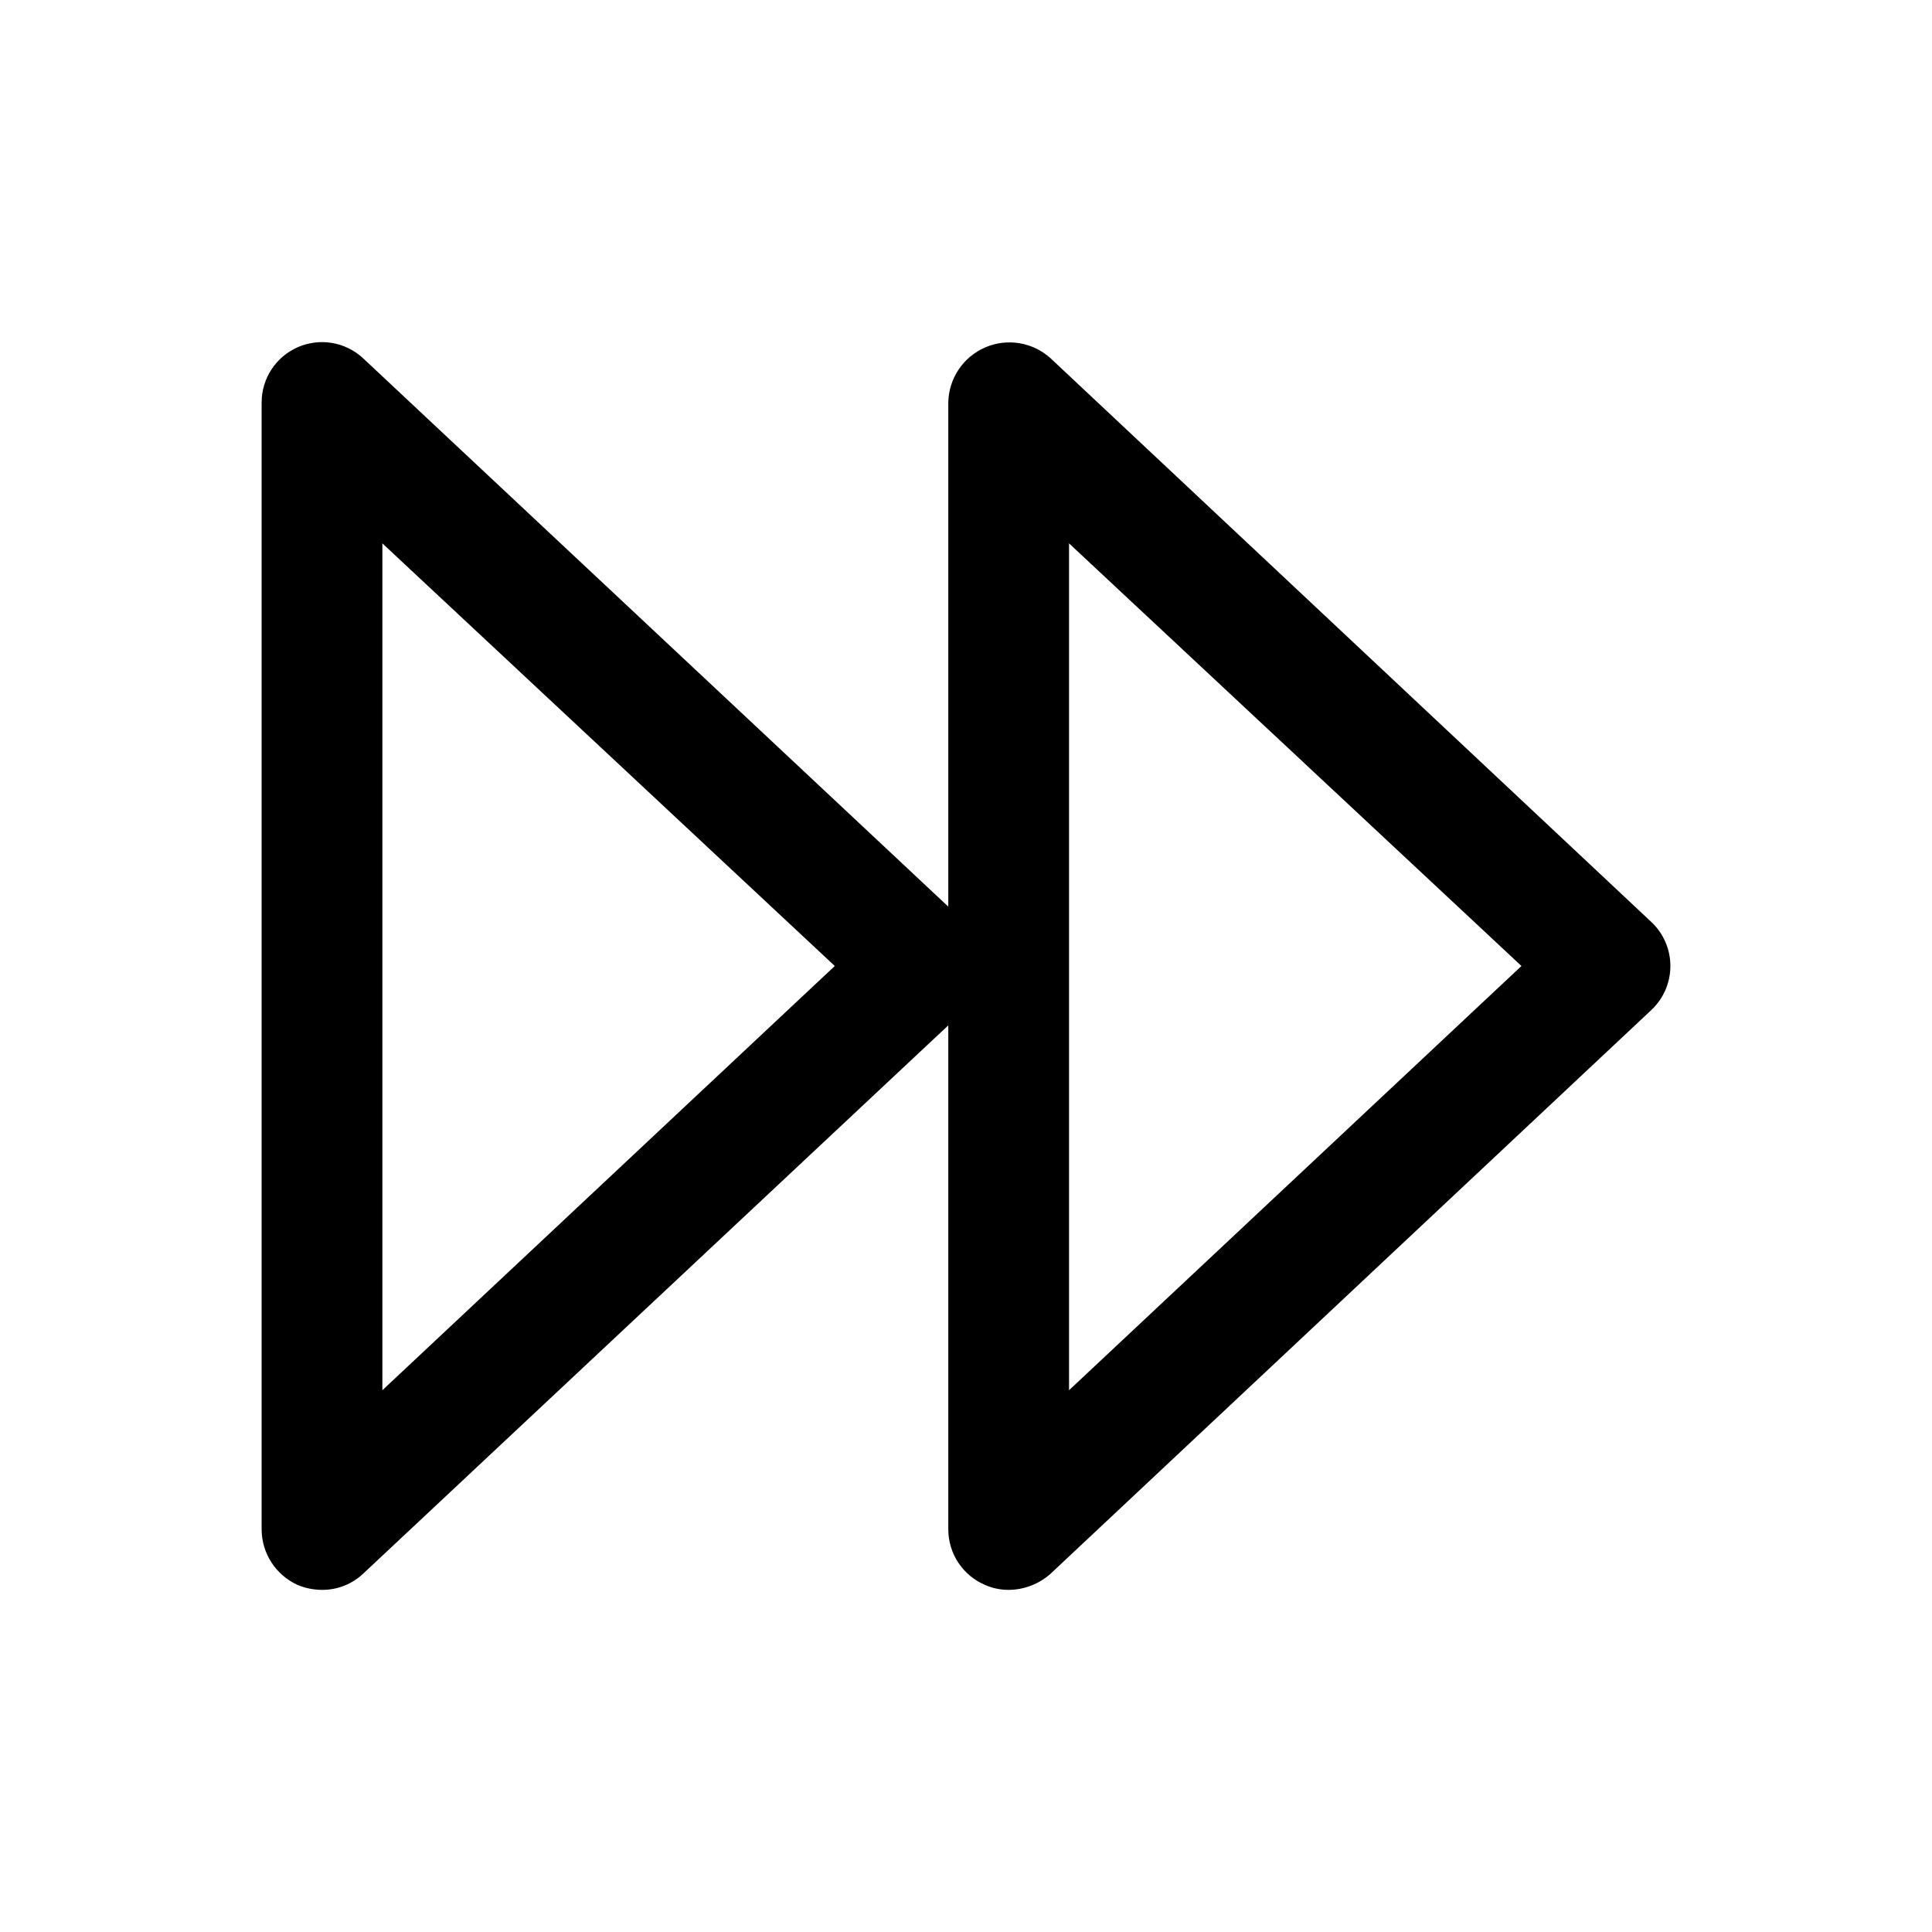
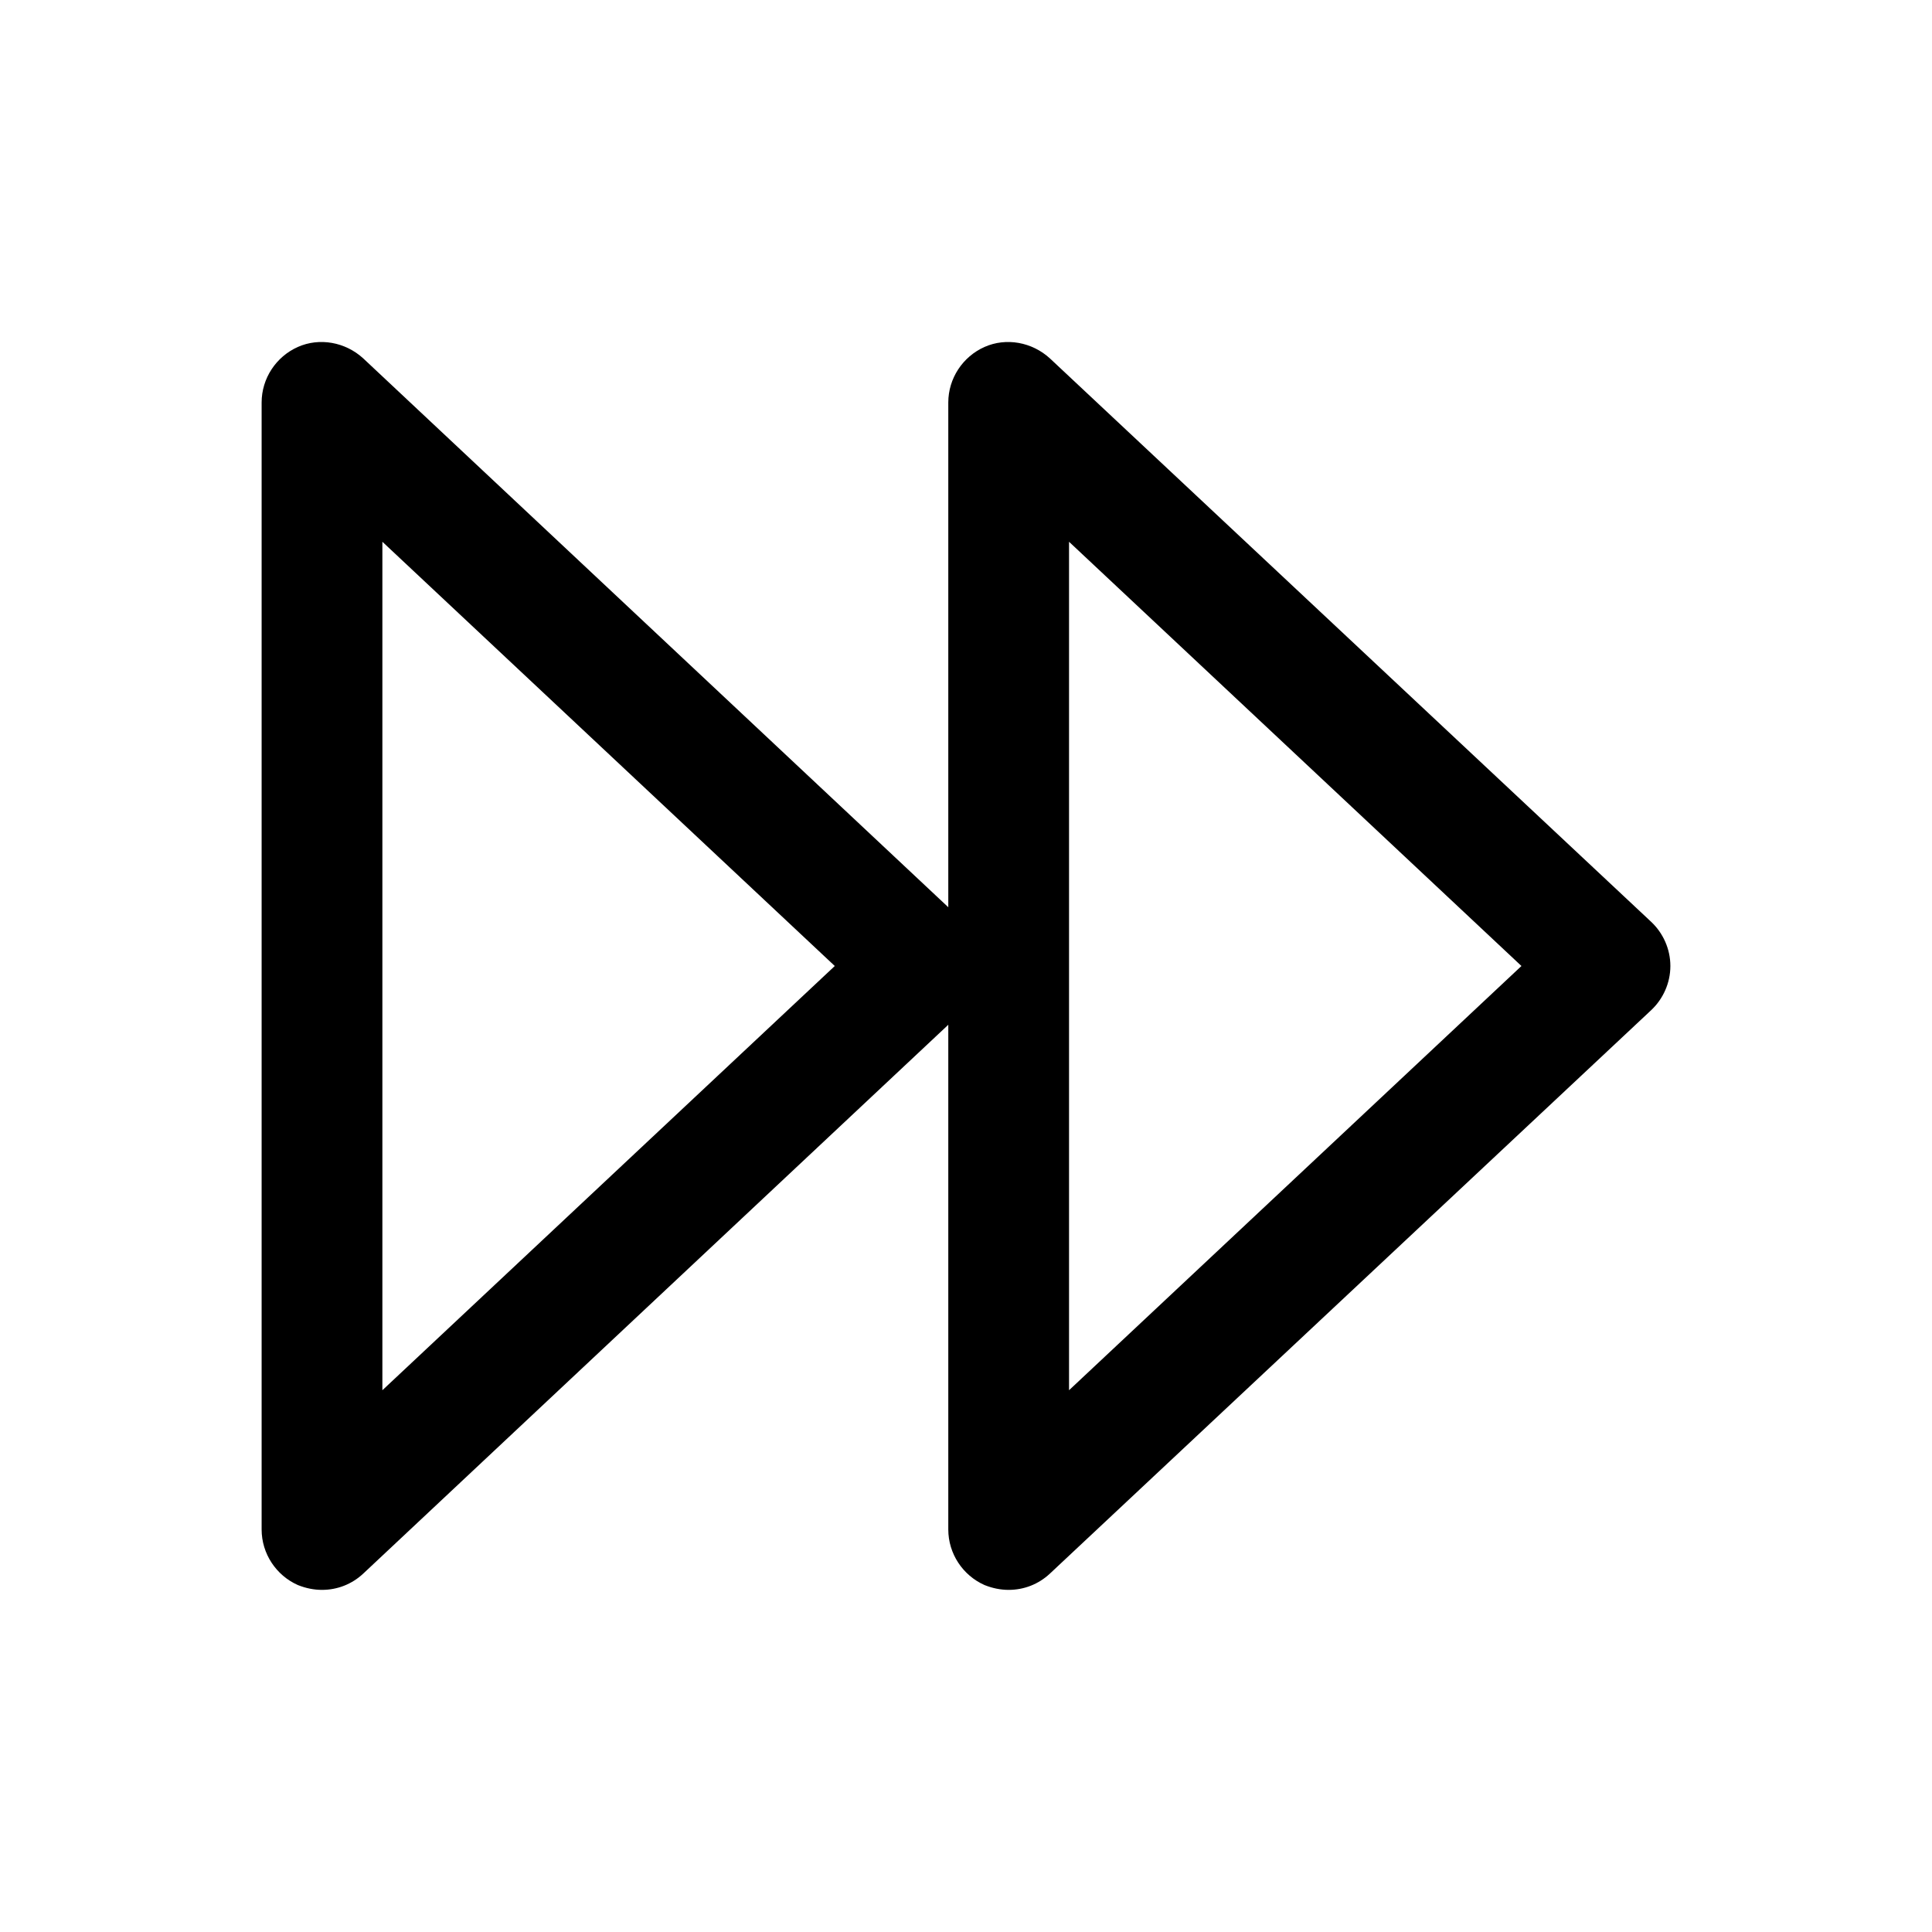
- <svg xmlns="http://www.w3.org/2000/svg" viewBox="0 0 24 24">
-   <g id="forward">
-     <g id="_Path_" data-name="&lt;Path&gt;">
-       <path d="M4,19.75a.8.8,0,0,1-.3-.06A.76.76,0,0,1,3.25,19V5a.75.75,0,0,1,1.26-.55l7.47,7a.75.75,0,0,1,0,1.1l-7.47,7A.74.74,0,0,1,4,19.75Zm.75-13V17.27L10.37,12Z" />
-     </g>
-     <g id="_Path_2" data-name="&lt;Path&gt;">
-       <path d="M12.53,19.75a.72.72,0,0,1-.29-.06.75.75,0,0,1-.46-.69V5a.76.76,0,0,1,1.27-.55l7.46,7a.75.75,0,0,1,0,1.1l-7.46,7A.79.79,0,0,1,12.53,19.75Zm.75-13V17.27L18.9,12Z" />
-     </g>
-   </g>
+ <svg xmlns="http://www.w3.org/2000/svg" id="forward" viewBox="0 0 24 24">
+   <path d="M20.51,11.45l-7.47-7c-.22-.2-.54-.26-.81-.14-.27,.12-.45,.39-.45,.69v6.27L4.51,4.45c-.22-.2-.54-.26-.81-.14-.27,.12-.45,.39-.45,.69v14c0,.3,.18,.57,.45,.69,.1,.04,.2,.06,.3,.06,.19,0,.37-.07,.51-.2l7.27-6.82v6.27c0,.3,.18,.57,.45,.69,.1,.04,.2,.06,.3,.06,.19,0,.37-.07,.51-.2l7.47-7c.15-.14,.24-.34,.24-.55s-.09-.41-.24-.55Zm-15.76,5.82V6.73l5.62,5.27-5.62,5.27Zm8.53,0V6.73l5.62,5.27-5.62,5.27Z" />
</svg>
